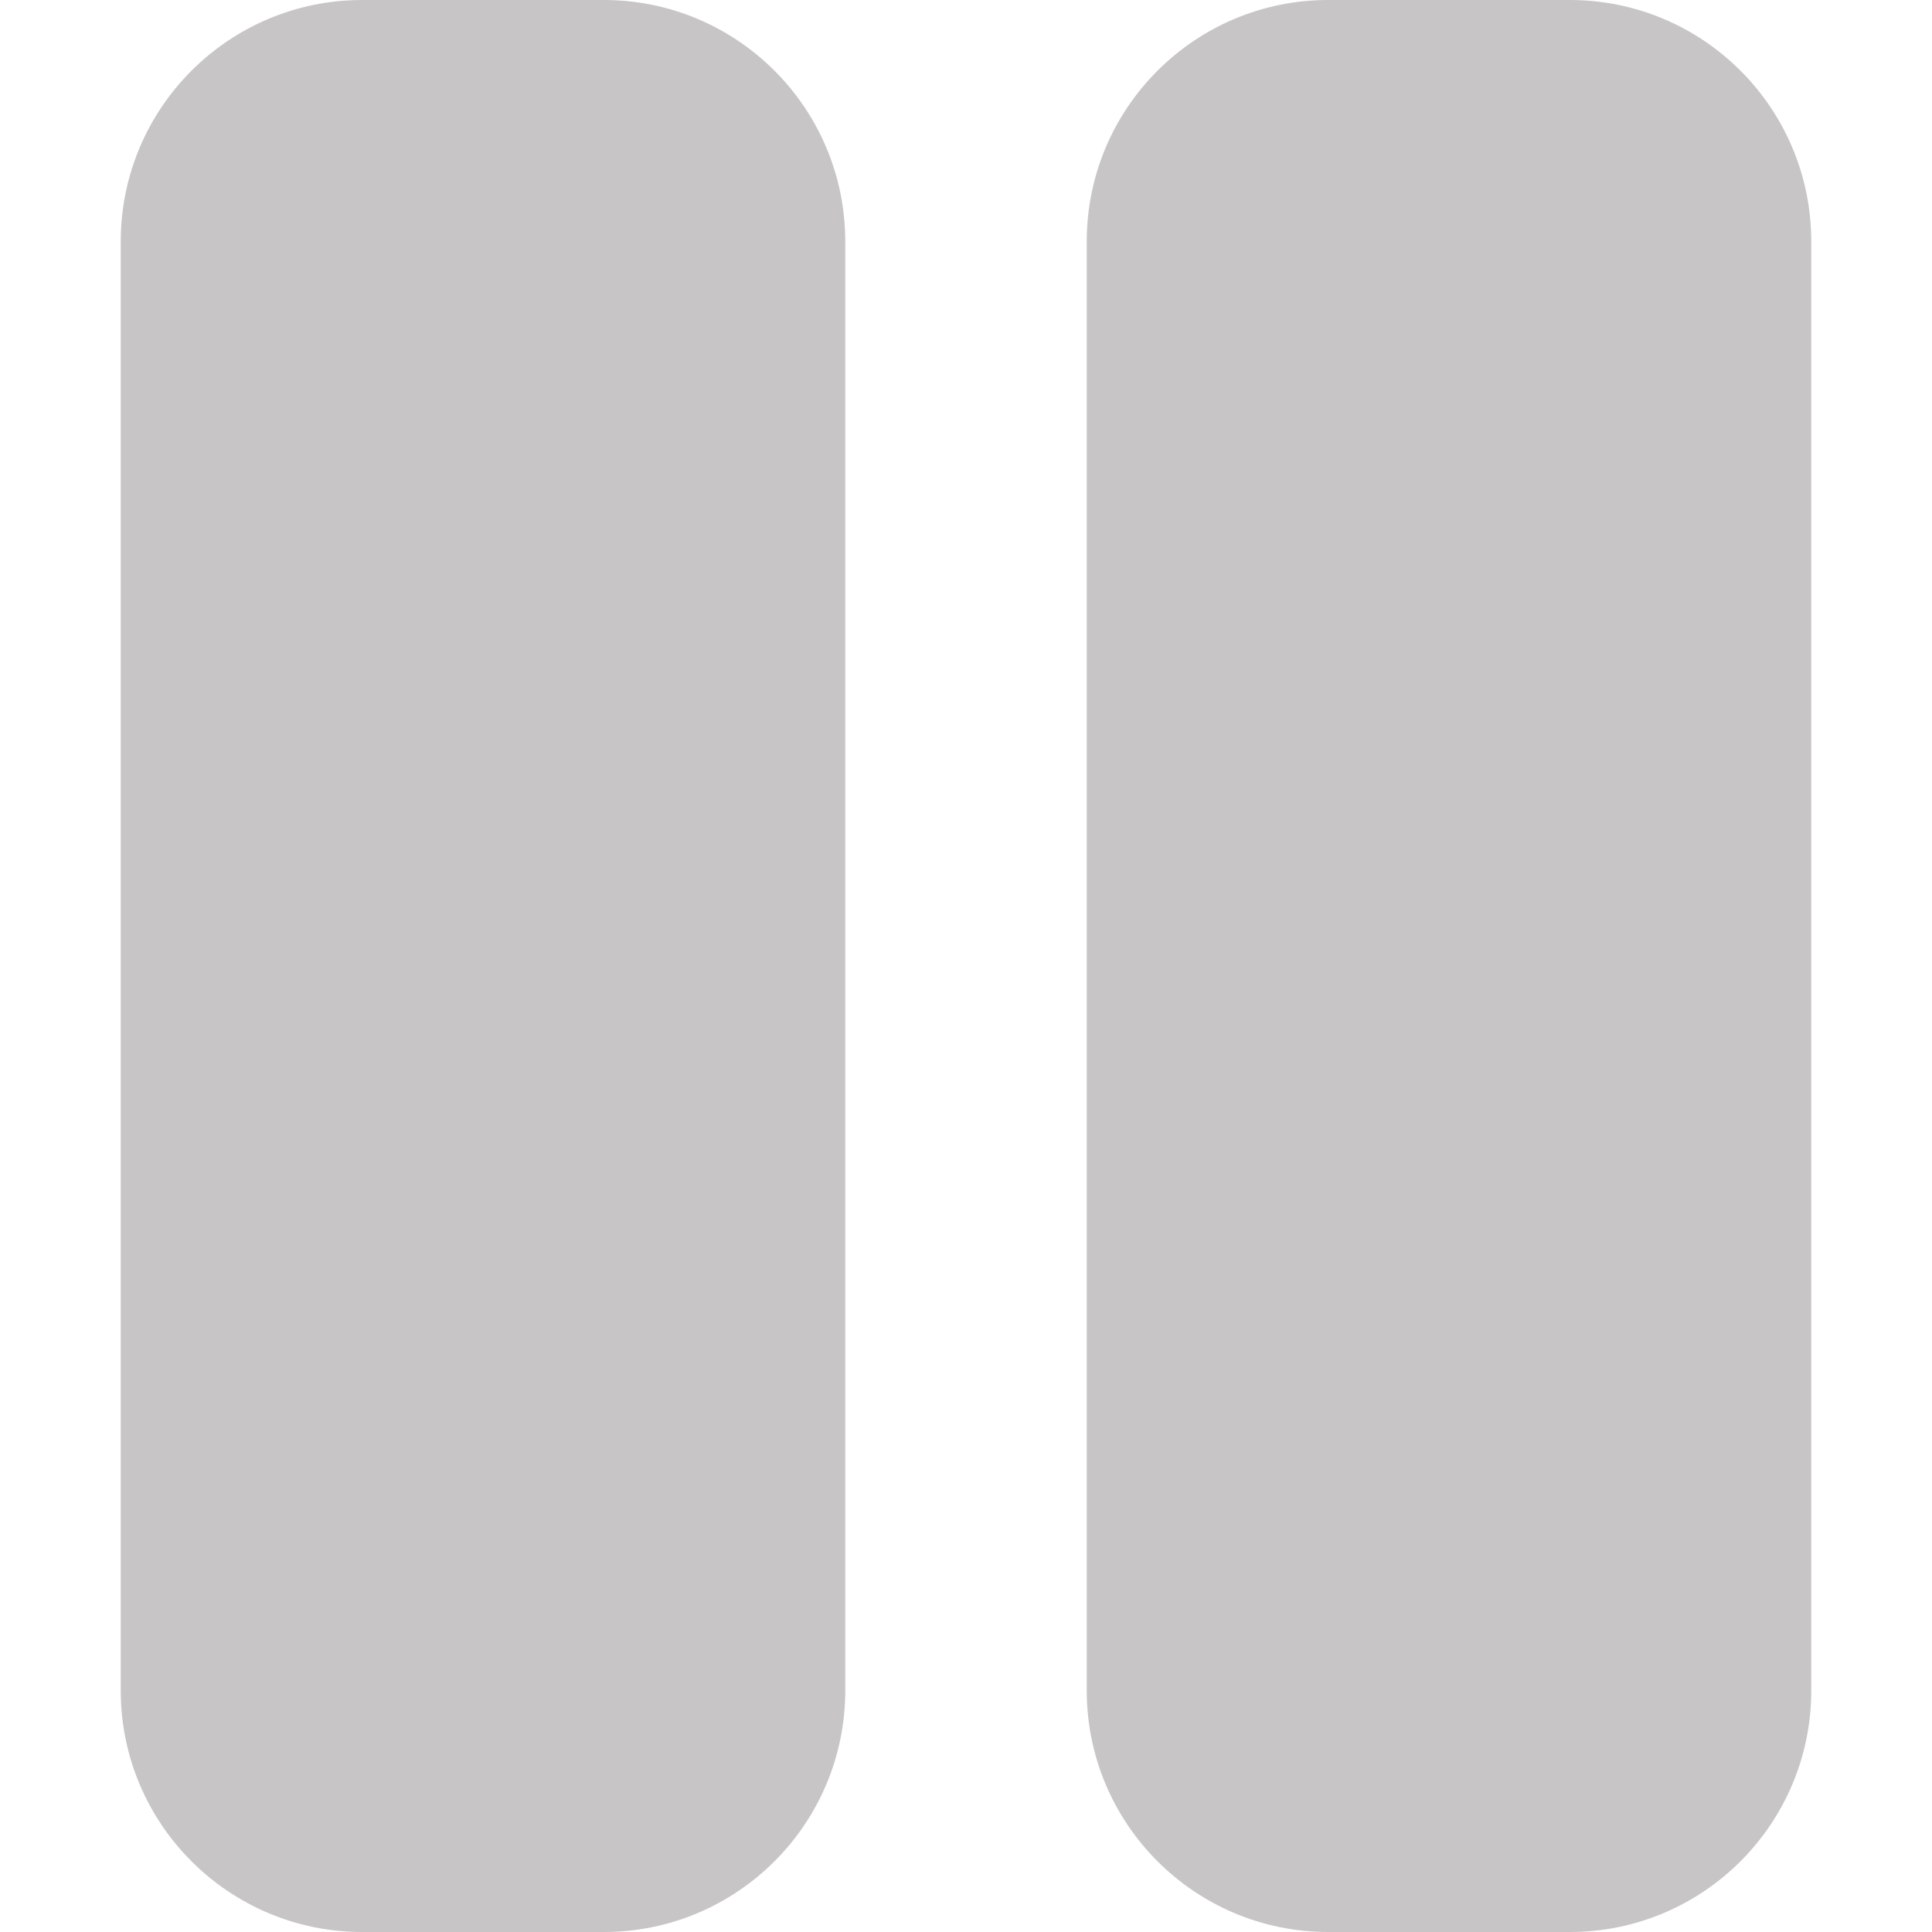
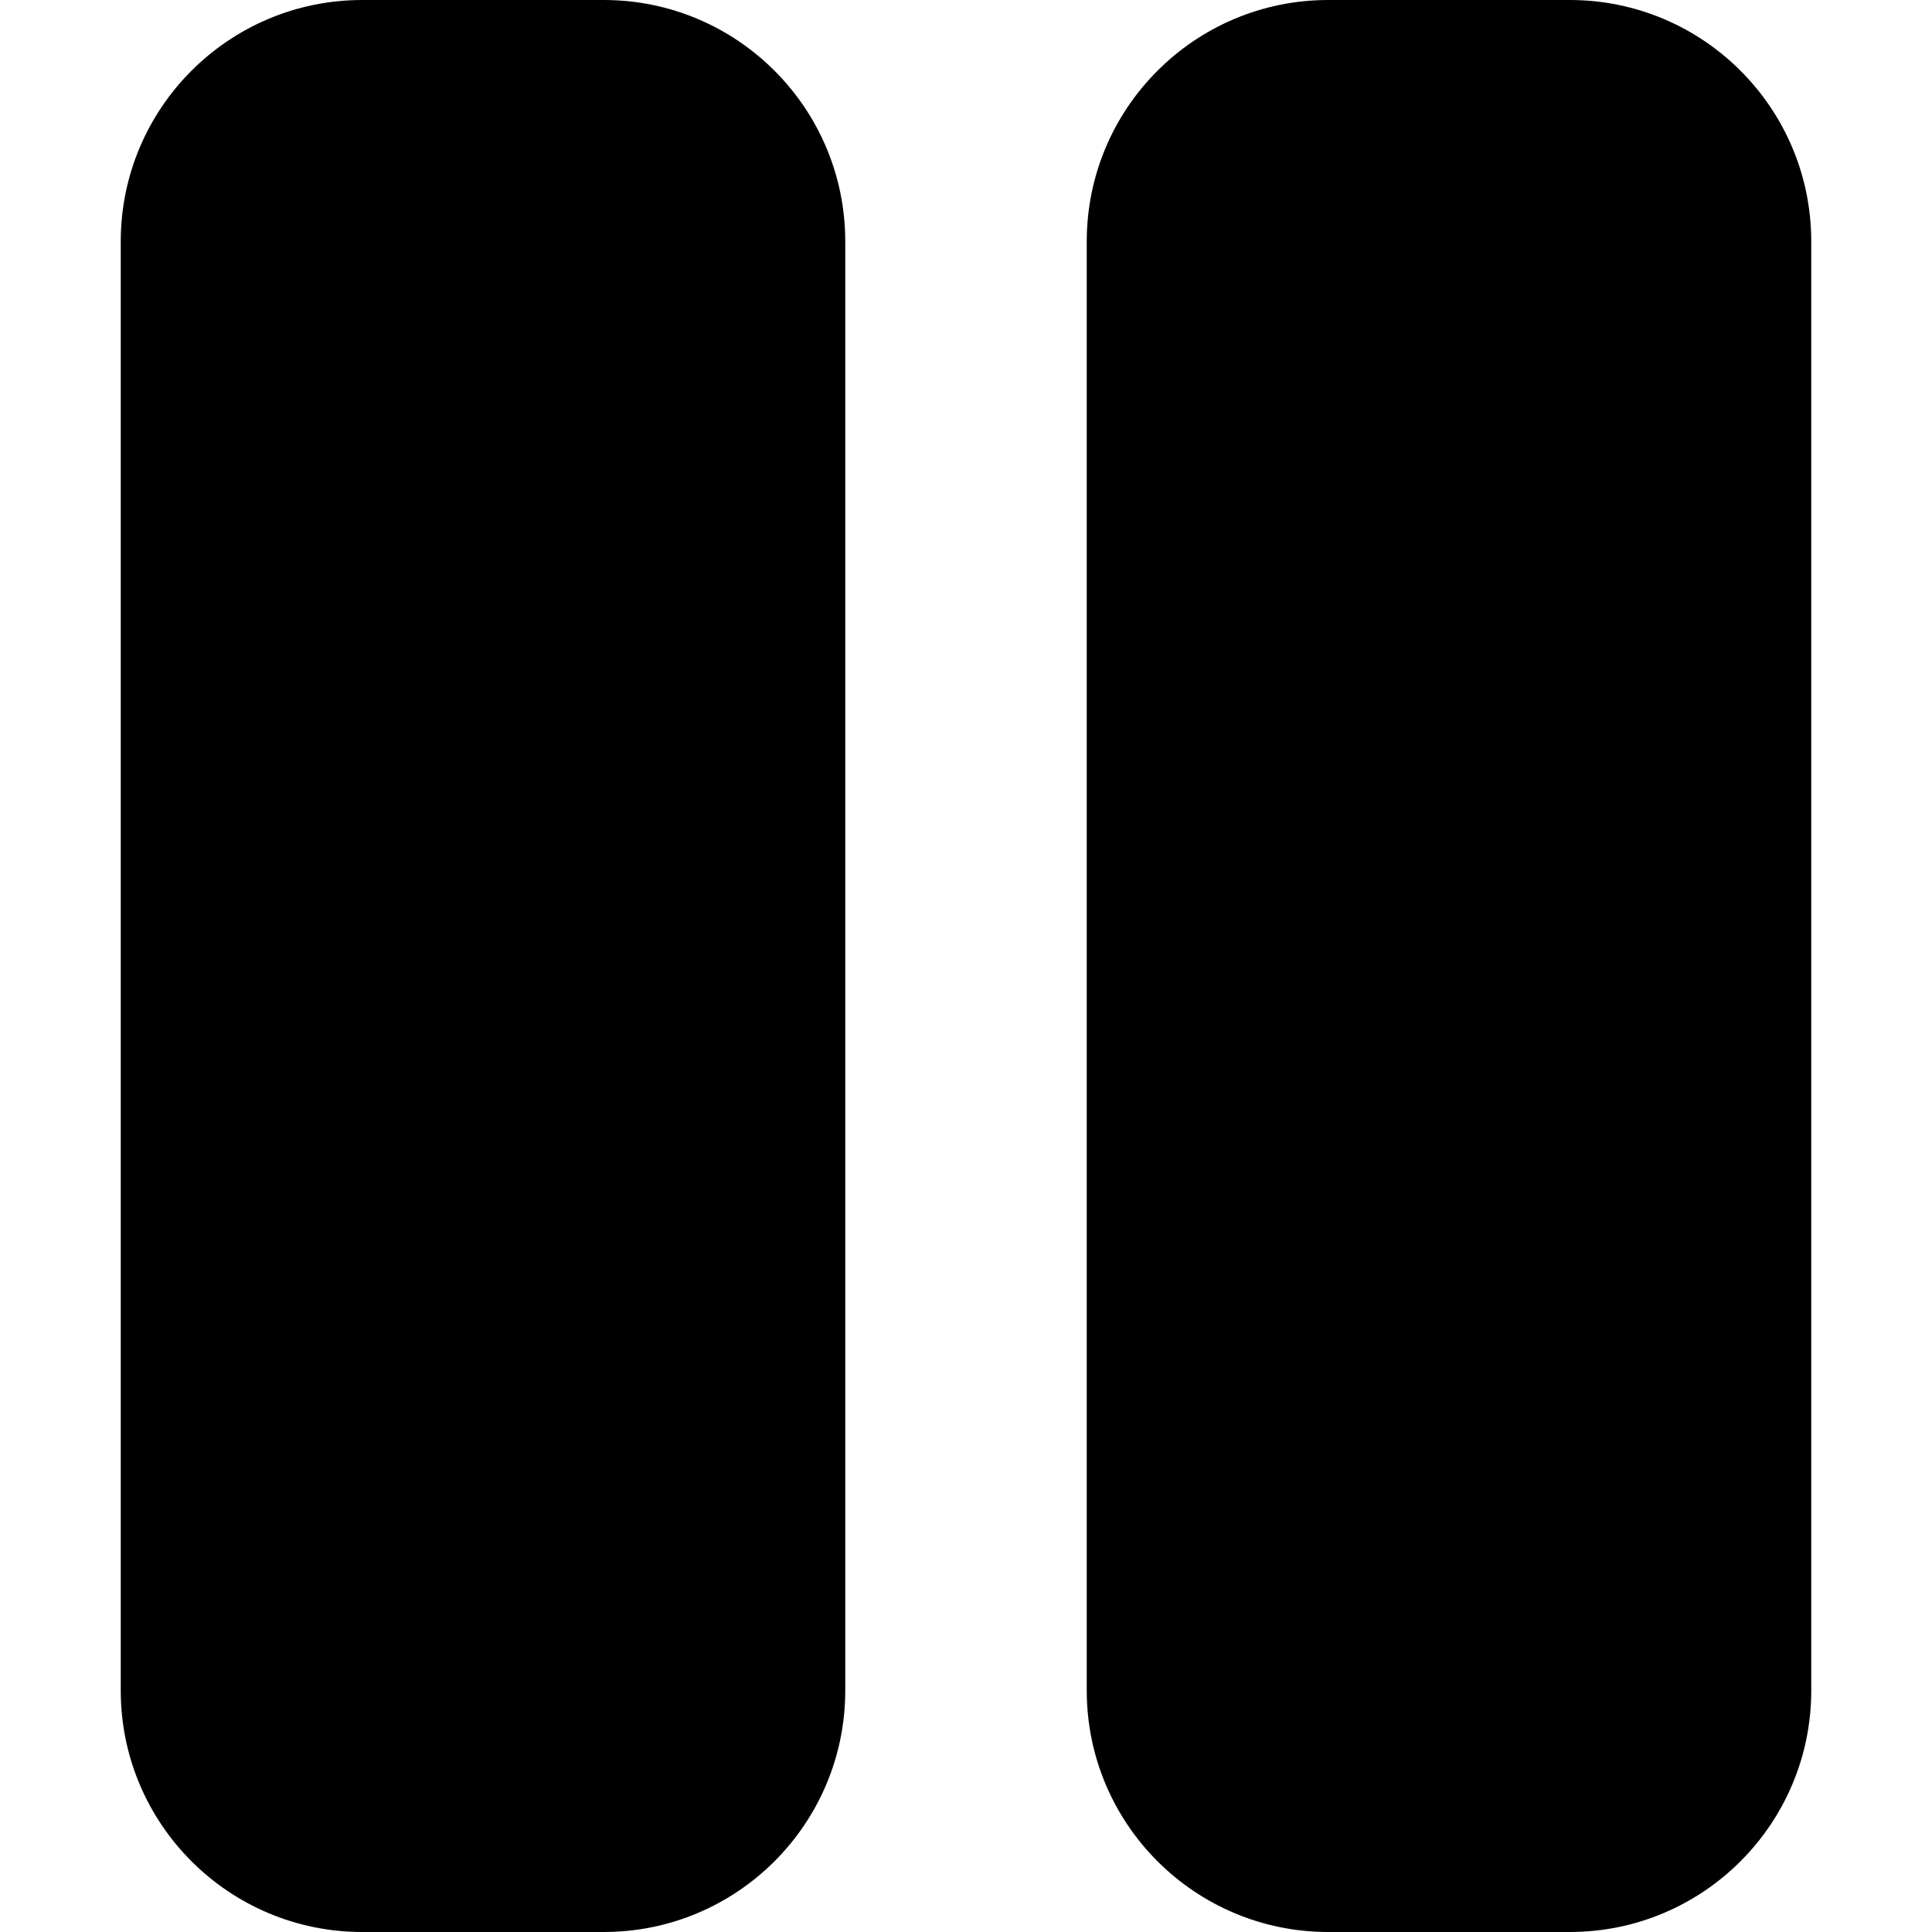
<svg xmlns="http://www.w3.org/2000/svg" width="8" height="8" viewBox="0 0 8 8" fill="none">
-   <rect x="0.5" width="3" height="8" rx="1" fill="#C7C5C5" />
-   <rect x="4.5" width="3" height="8" rx="1" fill="#C7C5C5" />
+   <rect x="0.5" width="3" height="8" rx="1" fill="currentColor" />
+   <rect x="4.5" width="3" height="8" rx="1" fill="currentColor" />
</svg>
